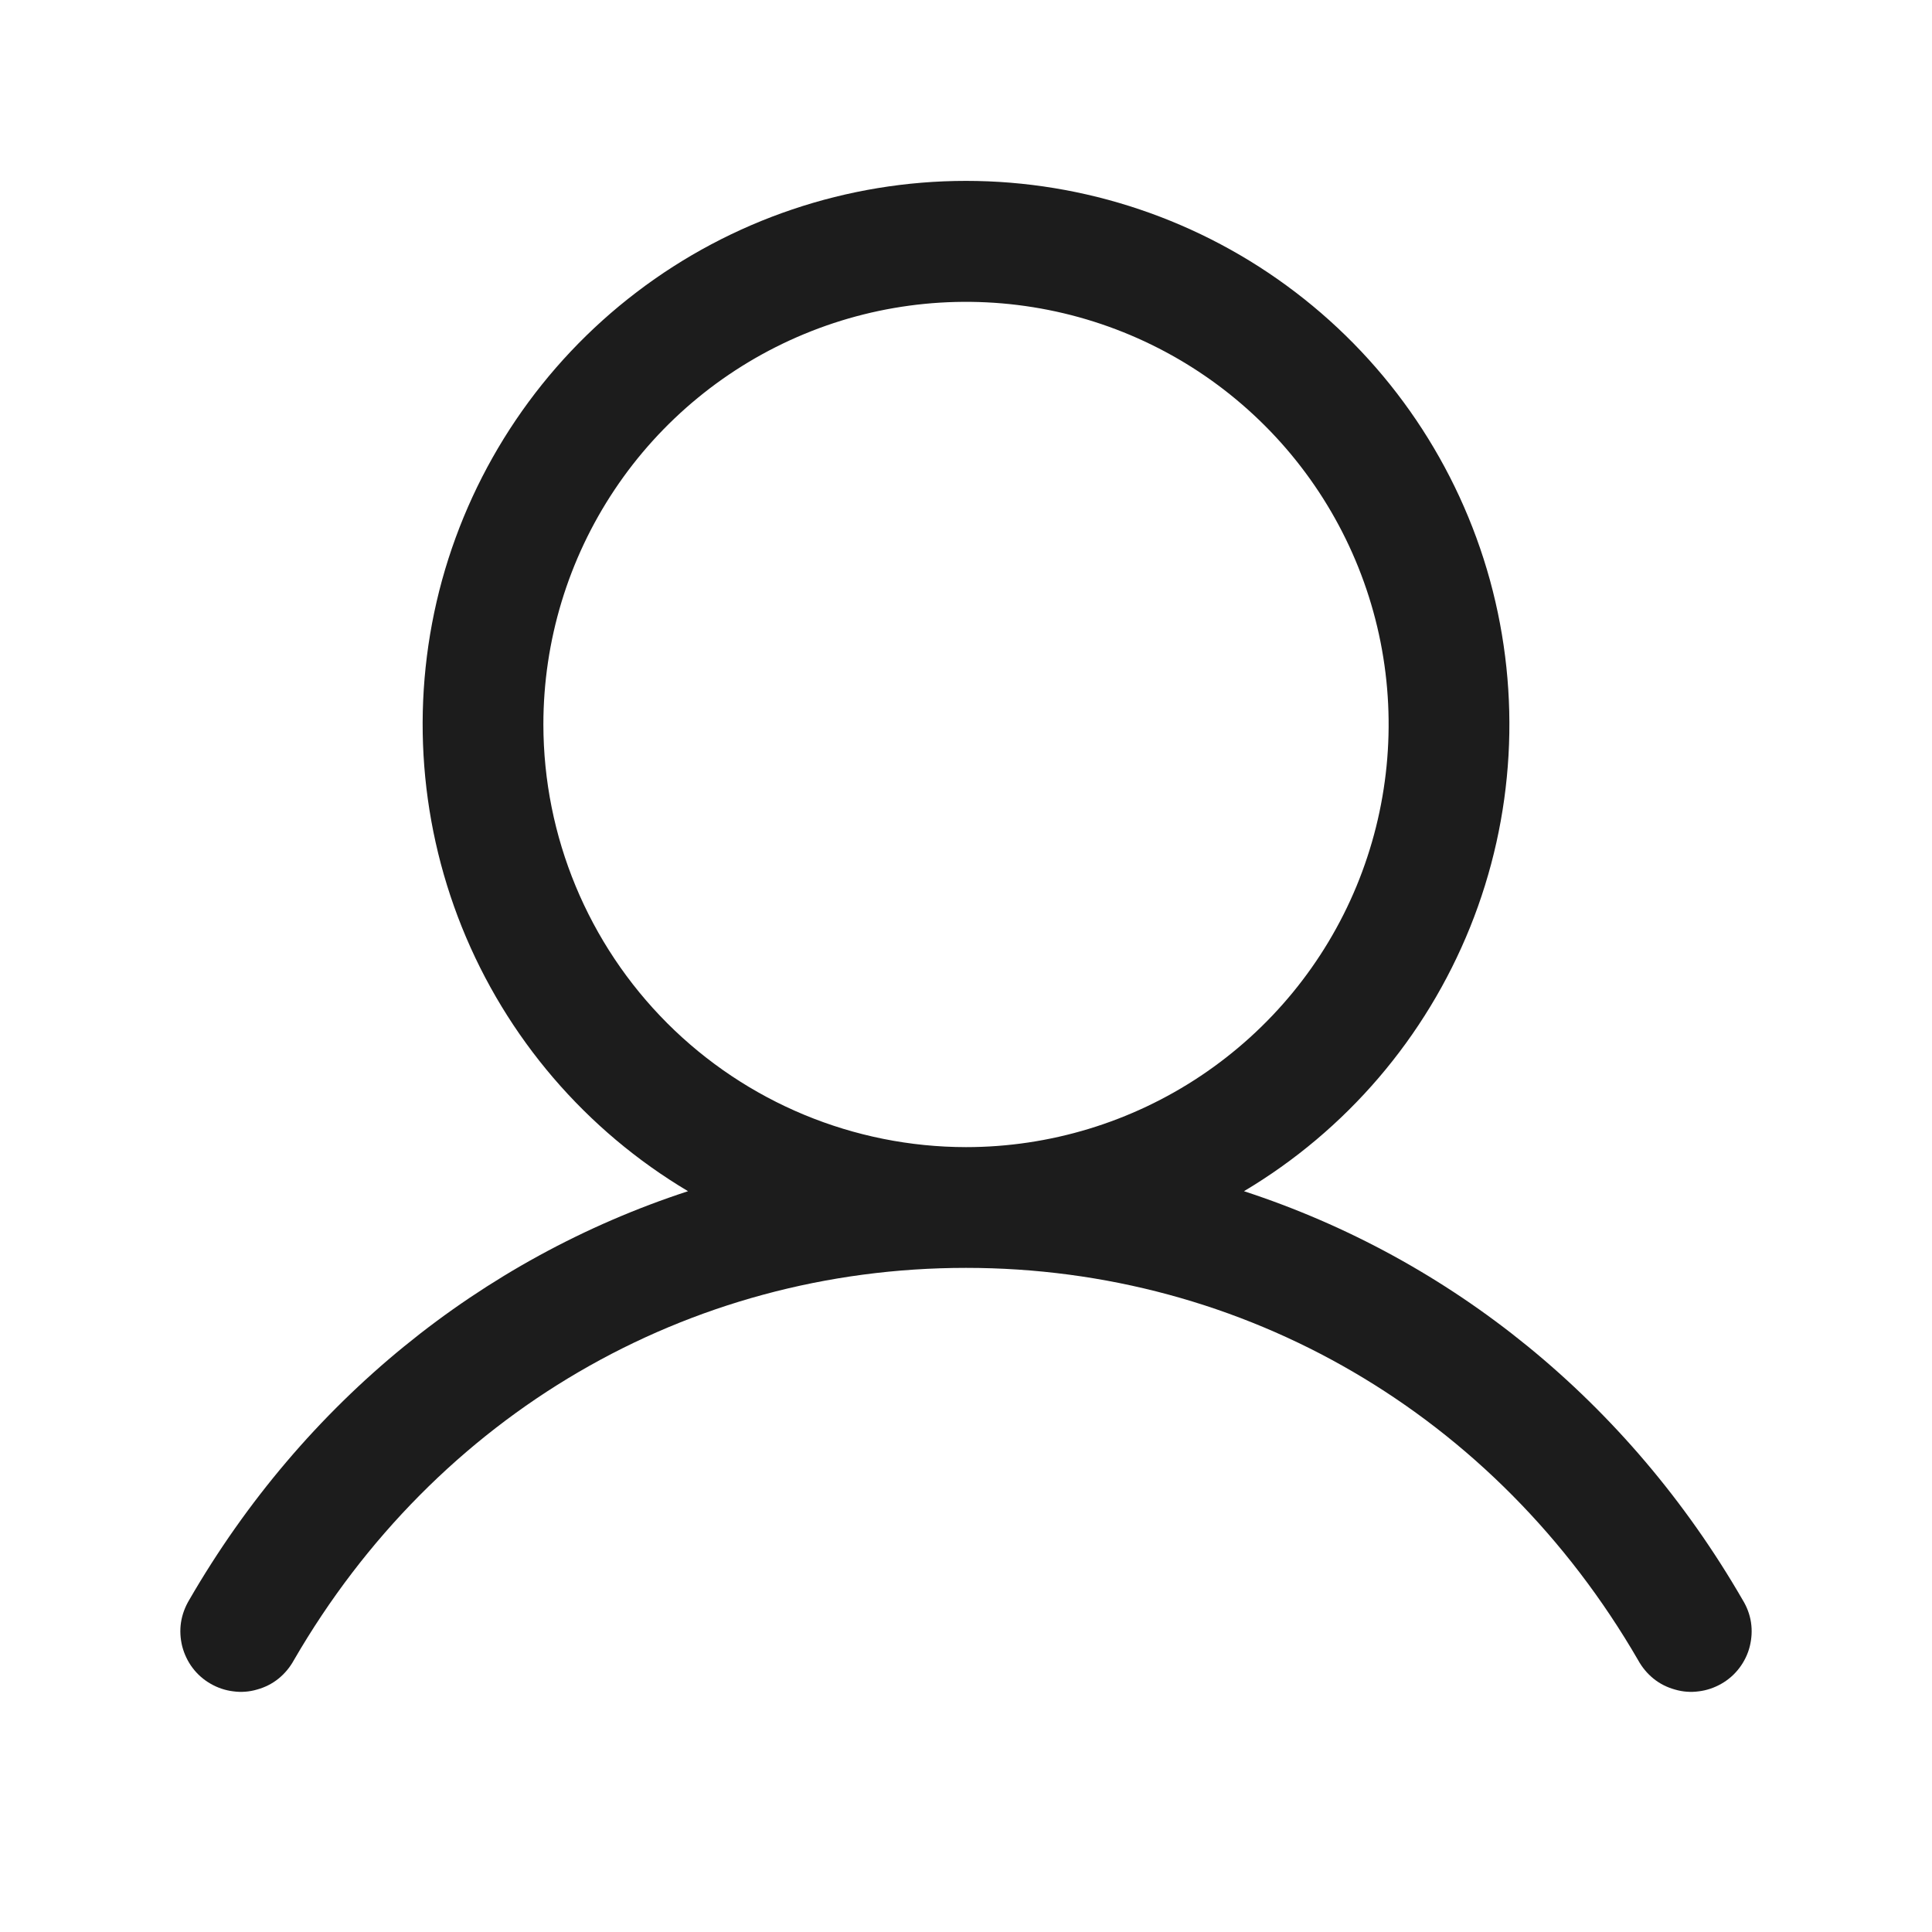
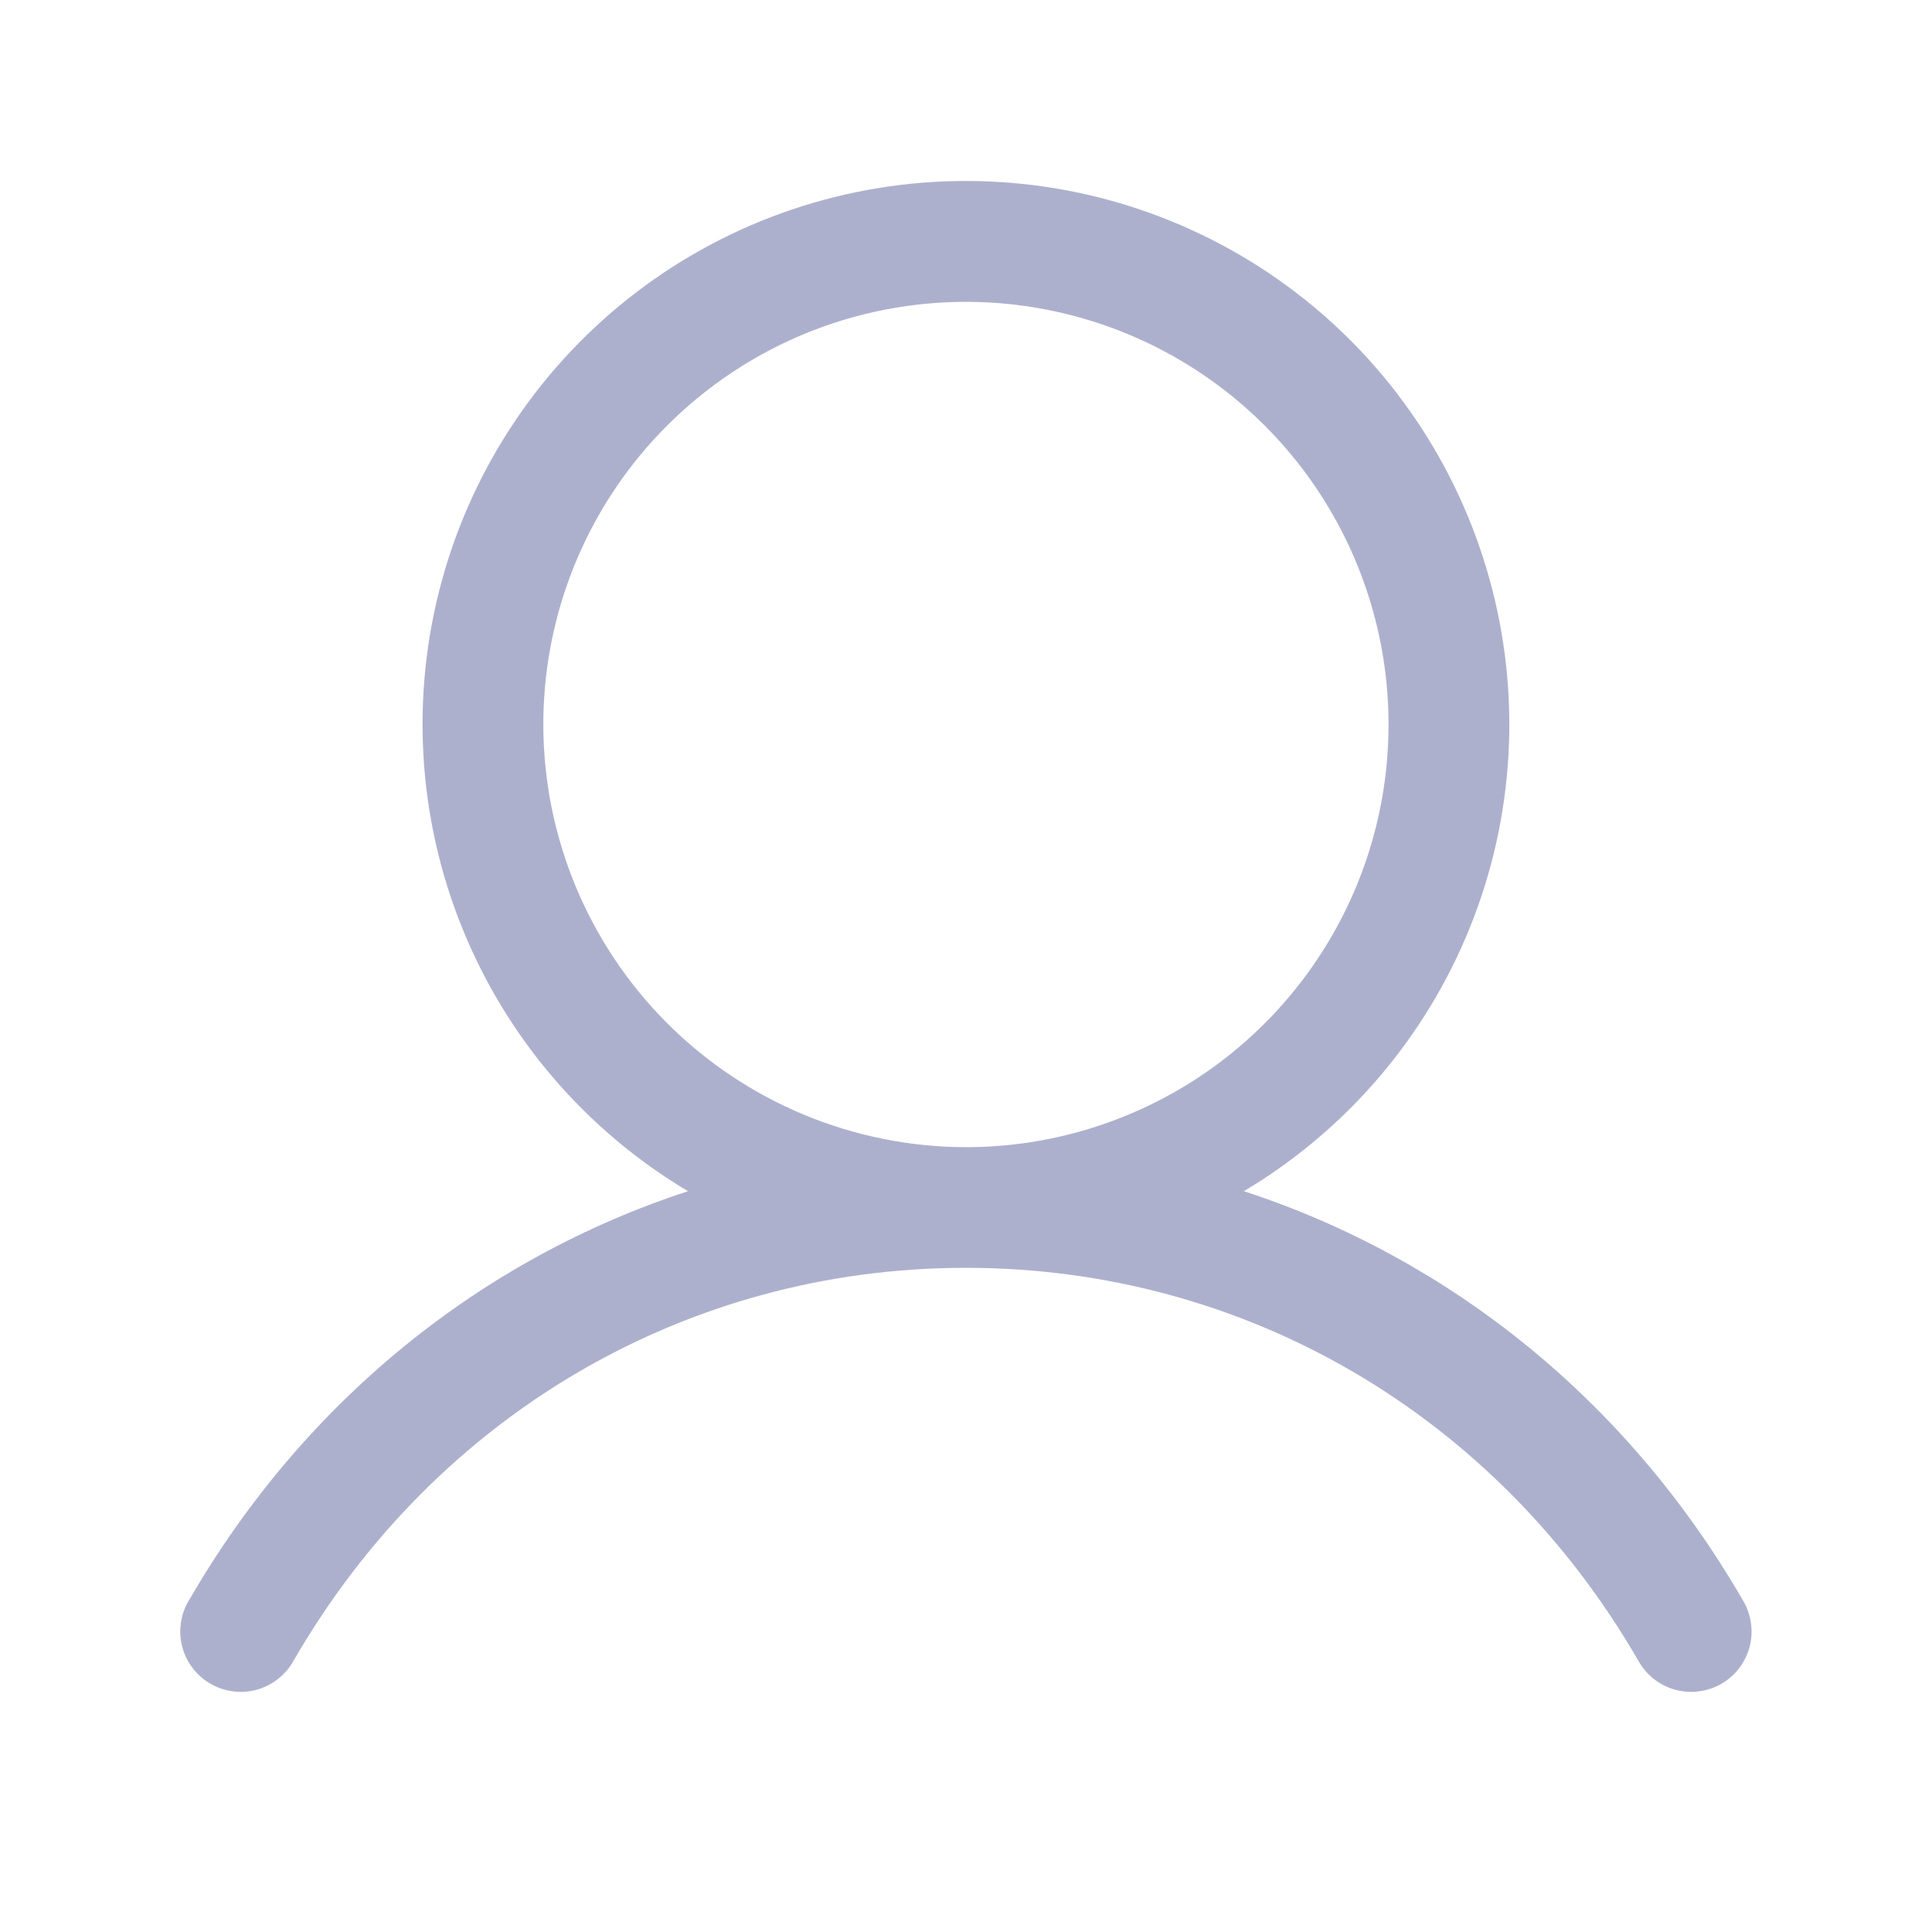
- <svg xmlns="http://www.w3.org/2000/svg" width="16" height="16" viewBox="0 0 16 16" fill="none">
-   <path d="M14.432 13.25C13.481 11.604 12.014 10.424 10.302 9.865C11.149 9.361 11.806 8.593 12.175 7.678C12.543 6.764 12.6 5.755 12.339 4.804C12.077 3.854 11.511 3.016 10.727 2.419C9.944 1.822 8.985 1.498 8 1.498C7.015 1.498 6.056 1.822 5.273 2.419C4.489 3.016 3.923 3.854 3.661 4.804C3.4 5.755 3.458 6.764 3.825 7.678C4.193 8.593 4.851 9.361 5.698 9.865C3.986 10.424 2.519 11.604 1.567 13.25C1.533 13.307 1.509 13.37 1.499 13.436C1.489 13.502 1.493 13.569 1.509 13.634C1.526 13.699 1.555 13.76 1.595 13.813C1.635 13.866 1.686 13.911 1.744 13.944C1.801 13.977 1.865 13.999 1.932 14.007C1.998 14.016 2.065 14.011 2.129 13.992C2.194 13.974 2.254 13.944 2.306 13.902C2.358 13.86 2.401 13.808 2.433 13.75C3.611 11.715 5.692 10.5 8 10.5C10.308 10.5 12.389 11.715 13.567 13.75C13.599 13.808 13.642 13.86 13.694 13.902C13.746 13.944 13.806 13.974 13.871 13.992C13.935 14.011 14.002 14.016 14.068 14.007C14.135 13.999 14.198 13.977 14.256 13.944C14.314 13.911 14.365 13.866 14.405 13.813C14.445 13.76 14.475 13.699 14.491 13.634C14.507 13.569 14.511 13.502 14.501 13.436C14.491 13.37 14.467 13.307 14.432 13.25ZM4.5 6C4.5 5.308 4.705 4.631 5.09 4.055C5.474 3.48 6.021 3.031 6.661 2.766C7.3 2.501 8.004 2.432 8.683 2.567C9.362 2.702 9.985 3.035 10.475 3.525C10.964 4.014 11.298 4.638 11.433 5.317C11.568 5.996 11.498 6.7 11.234 7.339C10.969 7.979 10.52 8.525 9.944 8.91C9.369 9.294 8.692 9.5 8 9.5C7.072 9.499 6.182 9.13 5.526 8.474C4.87 7.817 4.501 6.928 4.5 6Z" fill="#1C1C1C" />
+ <svg xmlns="http://www.w3.org/2000/svg" width="18" height="18" viewBox="0 0 18 18" fill="none">
+   <path d="M16.236 14.906C15.165 13.055 13.515 11.727 11.589 11.098C12.541 10.531 13.282 9.667 13.696 8.638C14.11 7.61 14.175 6.474 13.88 5.405C13.586 4.336 12.95 3.393 12.068 2.721C11.186 2.049 10.108 1.686 8.999 1.686C7.891 1.686 6.813 2.049 5.931 2.721C5.049 3.393 4.412 4.336 4.118 5.405C3.824 6.474 3.889 7.61 4.303 8.638C4.717 9.667 5.457 10.531 6.41 11.098C4.484 11.727 2.834 13.054 1.763 14.906C1.723 14.97 1.697 15.041 1.686 15.116C1.675 15.19 1.678 15.266 1.697 15.339C1.715 15.411 1.748 15.48 1.794 15.54C1.839 15.6 1.896 15.65 1.961 15.687C2.026 15.725 2.098 15.749 2.172 15.758C2.247 15.768 2.323 15.762 2.395 15.742C2.467 15.721 2.535 15.687 2.593 15.64C2.652 15.593 2.701 15.535 2.737 15.469C4.061 13.179 6.403 11.812 8.999 11.812C11.596 11.812 13.937 13.179 15.262 15.469C15.298 15.535 15.347 15.593 15.405 15.64C15.464 15.687 15.531 15.721 15.604 15.742C15.676 15.762 15.752 15.768 15.826 15.758C15.901 15.749 15.973 15.725 16.038 15.687C16.103 15.65 16.16 15.6 16.205 15.54C16.25 15.48 16.283 15.411 16.302 15.339C16.32 15.266 16.324 15.19 16.312 15.116C16.301 15.041 16.275 14.97 16.236 14.906ZM5.062 6.75C5.062 5.971 5.293 5.21 5.725 4.562C6.158 3.915 6.773 3.41 7.492 3.112C8.212 2.814 9.004 2.736 9.767 2.888C10.531 3.04 11.233 3.415 11.784 3.966C12.334 4.516 12.709 5.218 12.861 5.982C13.013 6.746 12.935 7.537 12.637 8.257C12.339 8.976 11.834 9.591 11.187 10.024C10.539 10.457 9.778 10.688 8.999 10.688C7.955 10.686 6.954 10.271 6.216 9.533C5.478 8.795 5.063 7.794 5.062 6.75Z" fill="#ADB0CD" />
</svg>
